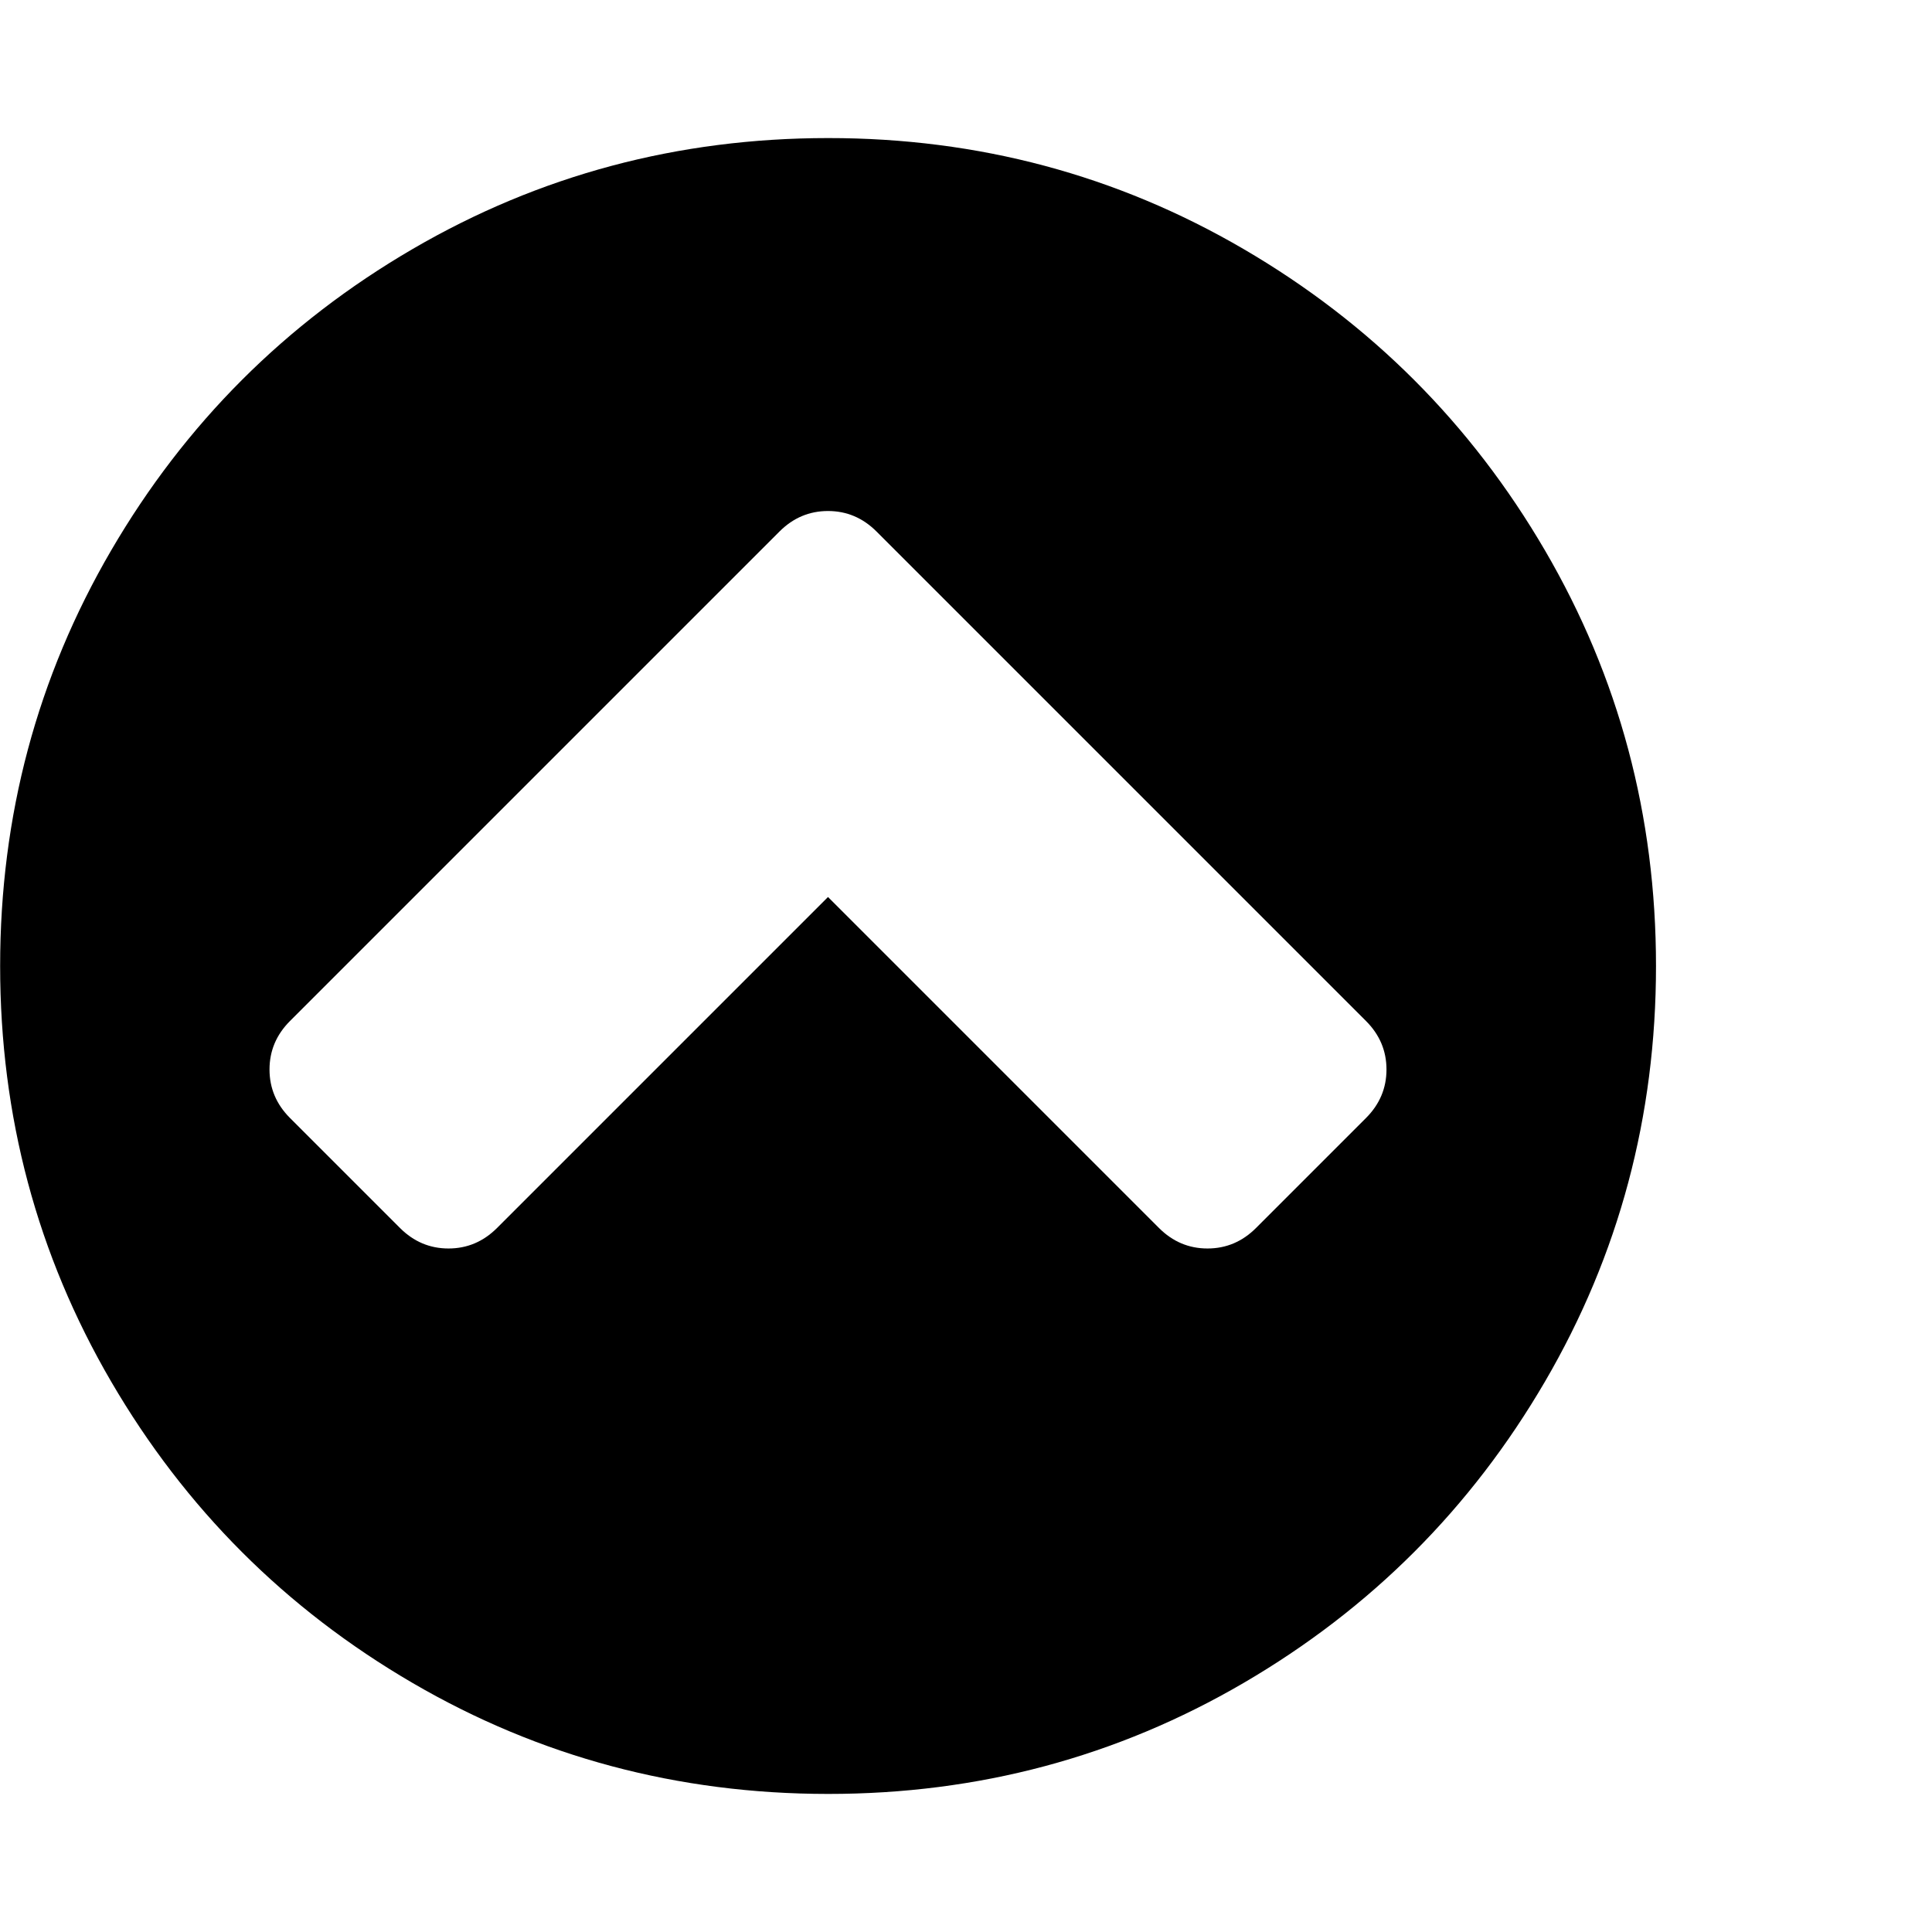
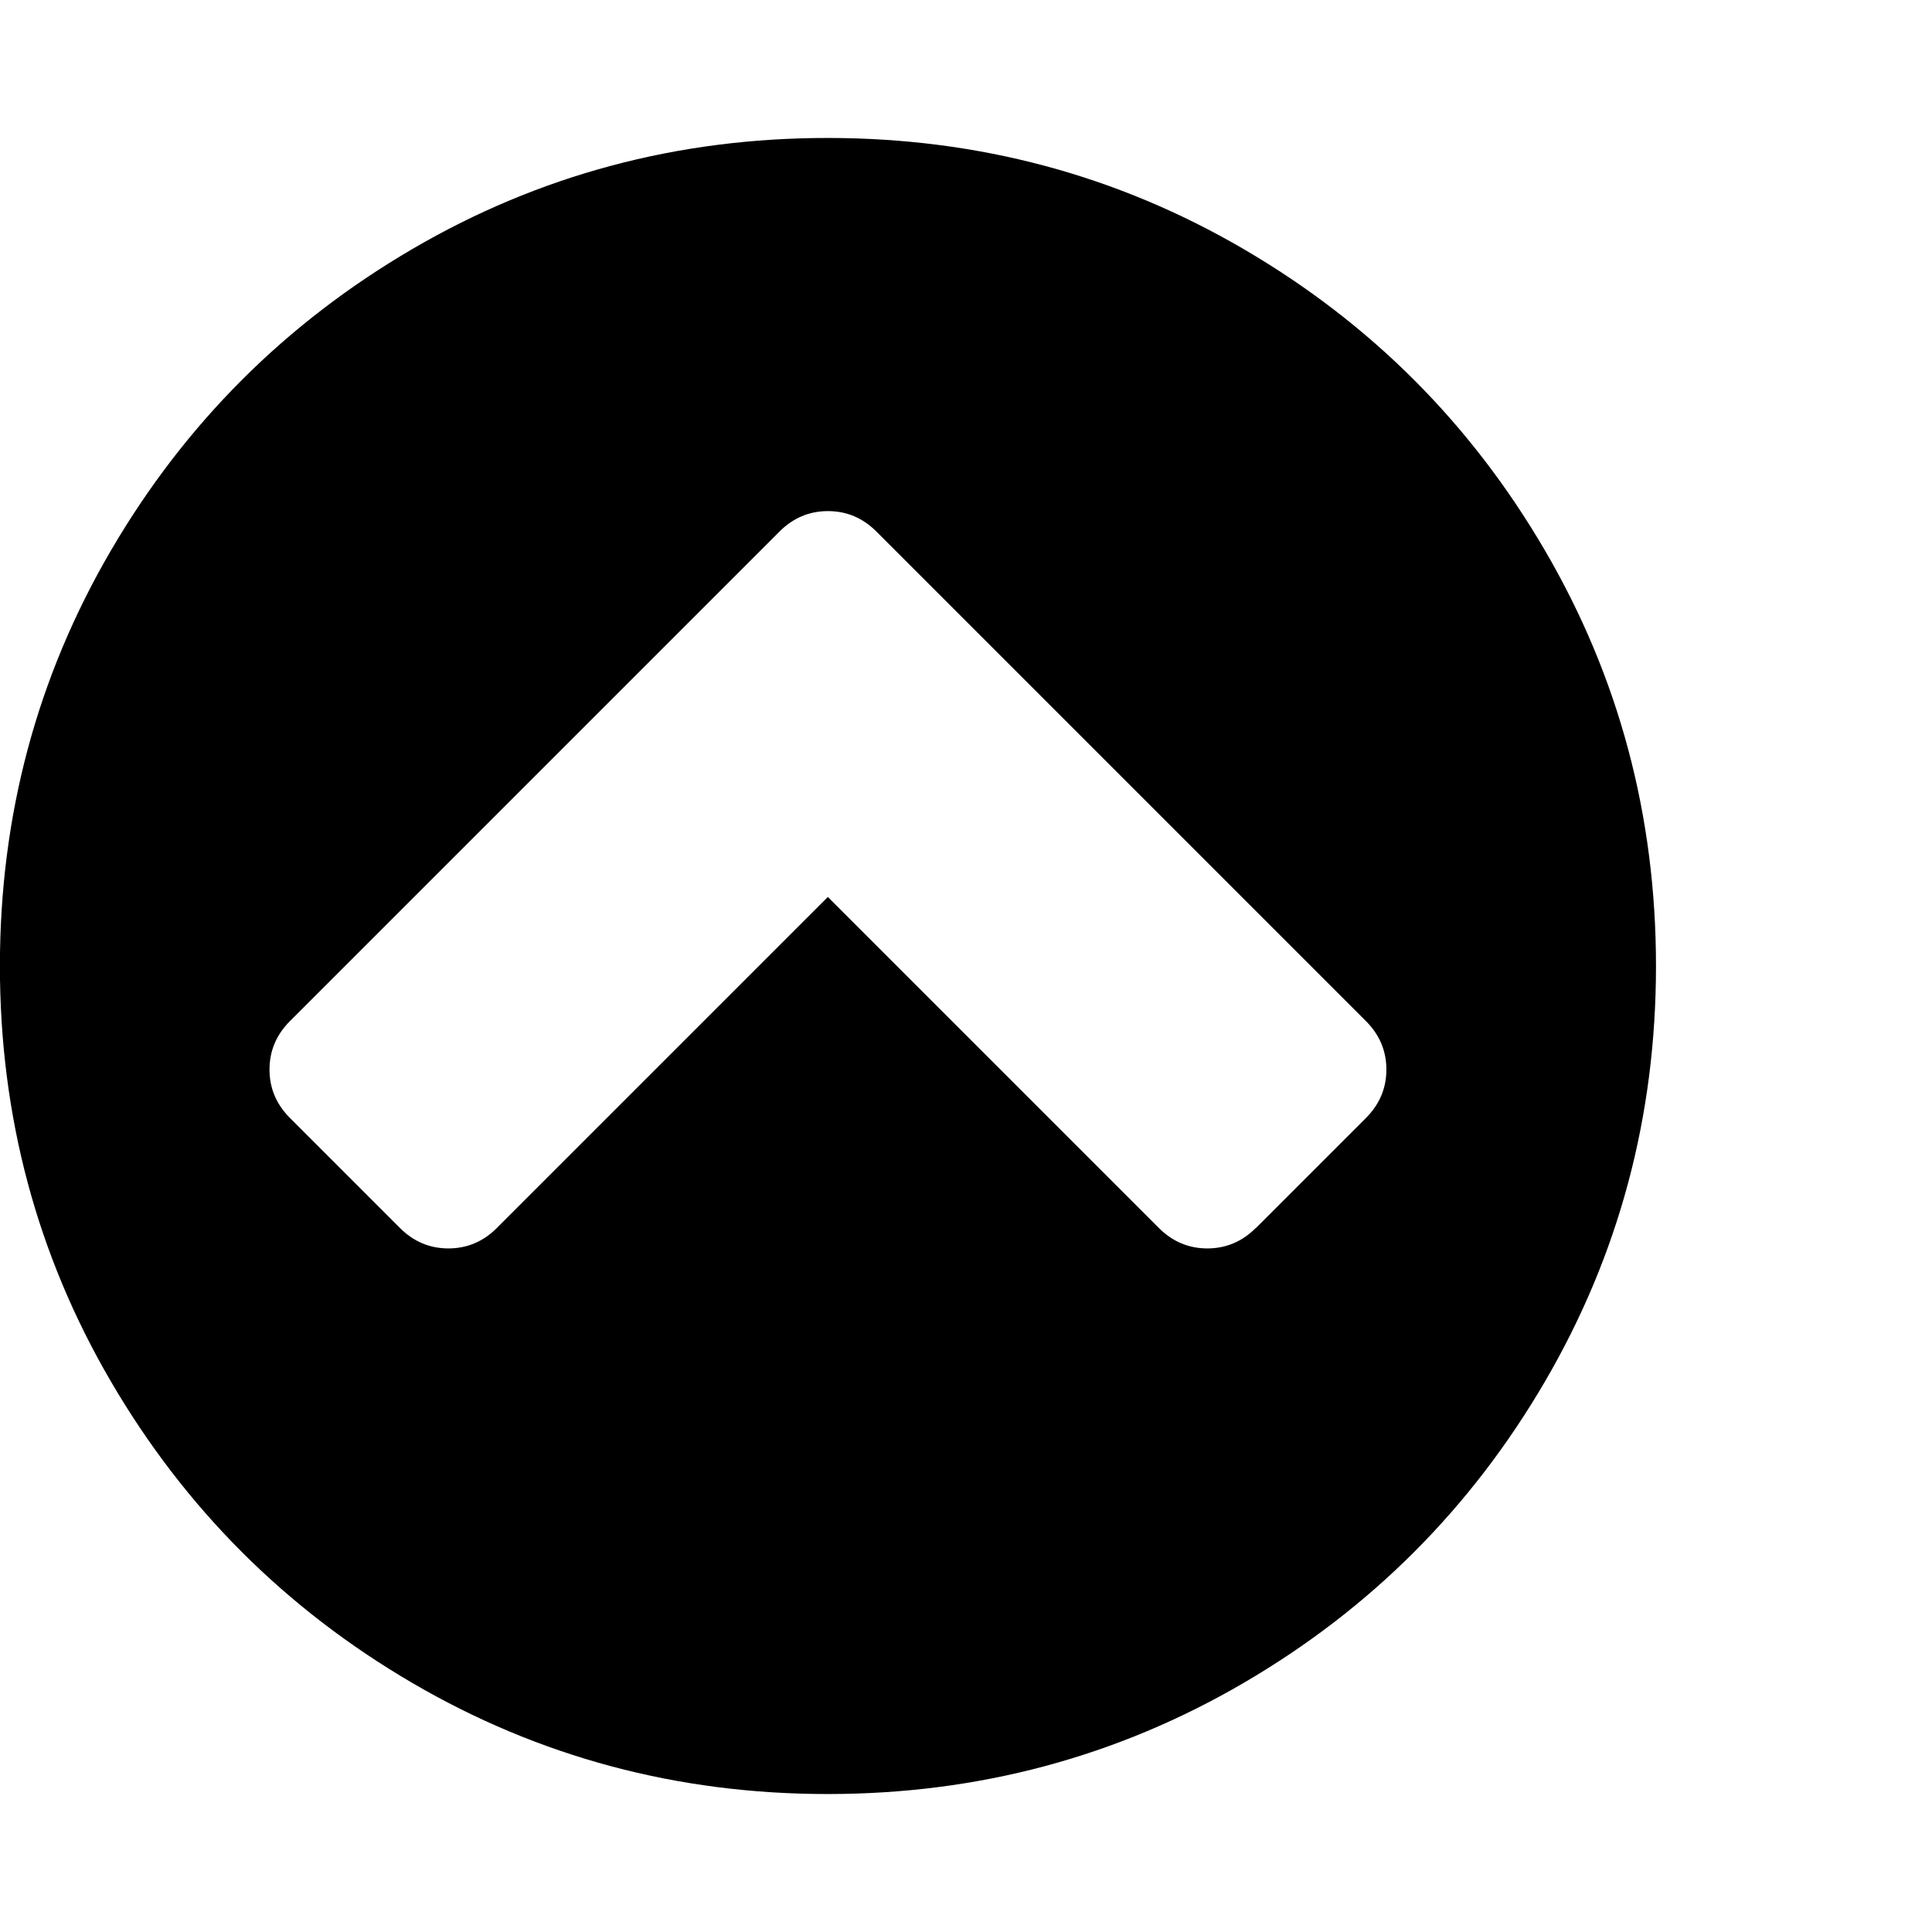
- <svg xmlns="http://www.w3.org/2000/svg" version="1.1" width="28" height="28" viewBox="0 0 28 28">
-   <path d="M18.203 17.797l1.594-1.594q0.297-0.297 0.297-0.703t-0.297-0.703l-7.094-7.094q-0.297-0.297-0.703-0.297t-0.703 0.297l-7.094 7.094q-0.297 0.297-0.297 0.703t0.297 0.703l1.594 1.594q0.297 0.297 0.703 0.297t0.703-0.297l4.797-4.797 4.797 4.797q0.297 0.297 0.703 0.297t0.703-0.297zM24 14q0 3.266-1.609 6.023t-4.367 4.367-6.023 1.609-6.023-1.609-4.367-4.367-1.609-6.023 1.609-6.023 4.367-4.367 6.023-1.609 6.023 1.609 4.367 4.367 1.609 6.023z" fill="#000000" />
+ <svg xmlns="http://www.w3.org/2000/svg" version="1.1" width="22" height="22" viewBox="0 0 22 22">
+   <path d="M14.302 13.983l1.252-1.252q0.233-0.233 0.233-0.552t-0.233-0.552l-5.574-5.574q-0.233-0.233-0.552-0.233t-0.552 0.233l-5.574 5.574q-0.233 0.233-0.233 0.552t0.233 0.552l1.252 1.252q0.233 0.233 0.552 0.233t0.552-0.233l3.769-3.769 3.769 3.769q0.233 0.233 0.552 0.233t0.552-0.233zM18.857 11q0 2.566-1.265 4.733t-3.431 3.431-4.733 1.265-4.733-1.265-3.431-3.431-1.265-4.733 1.265-4.733 3.431-3.431 4.733-1.265 4.733 1.265 3.431 3.431 1.265 4.733z" fill="#000000" />
</svg>
